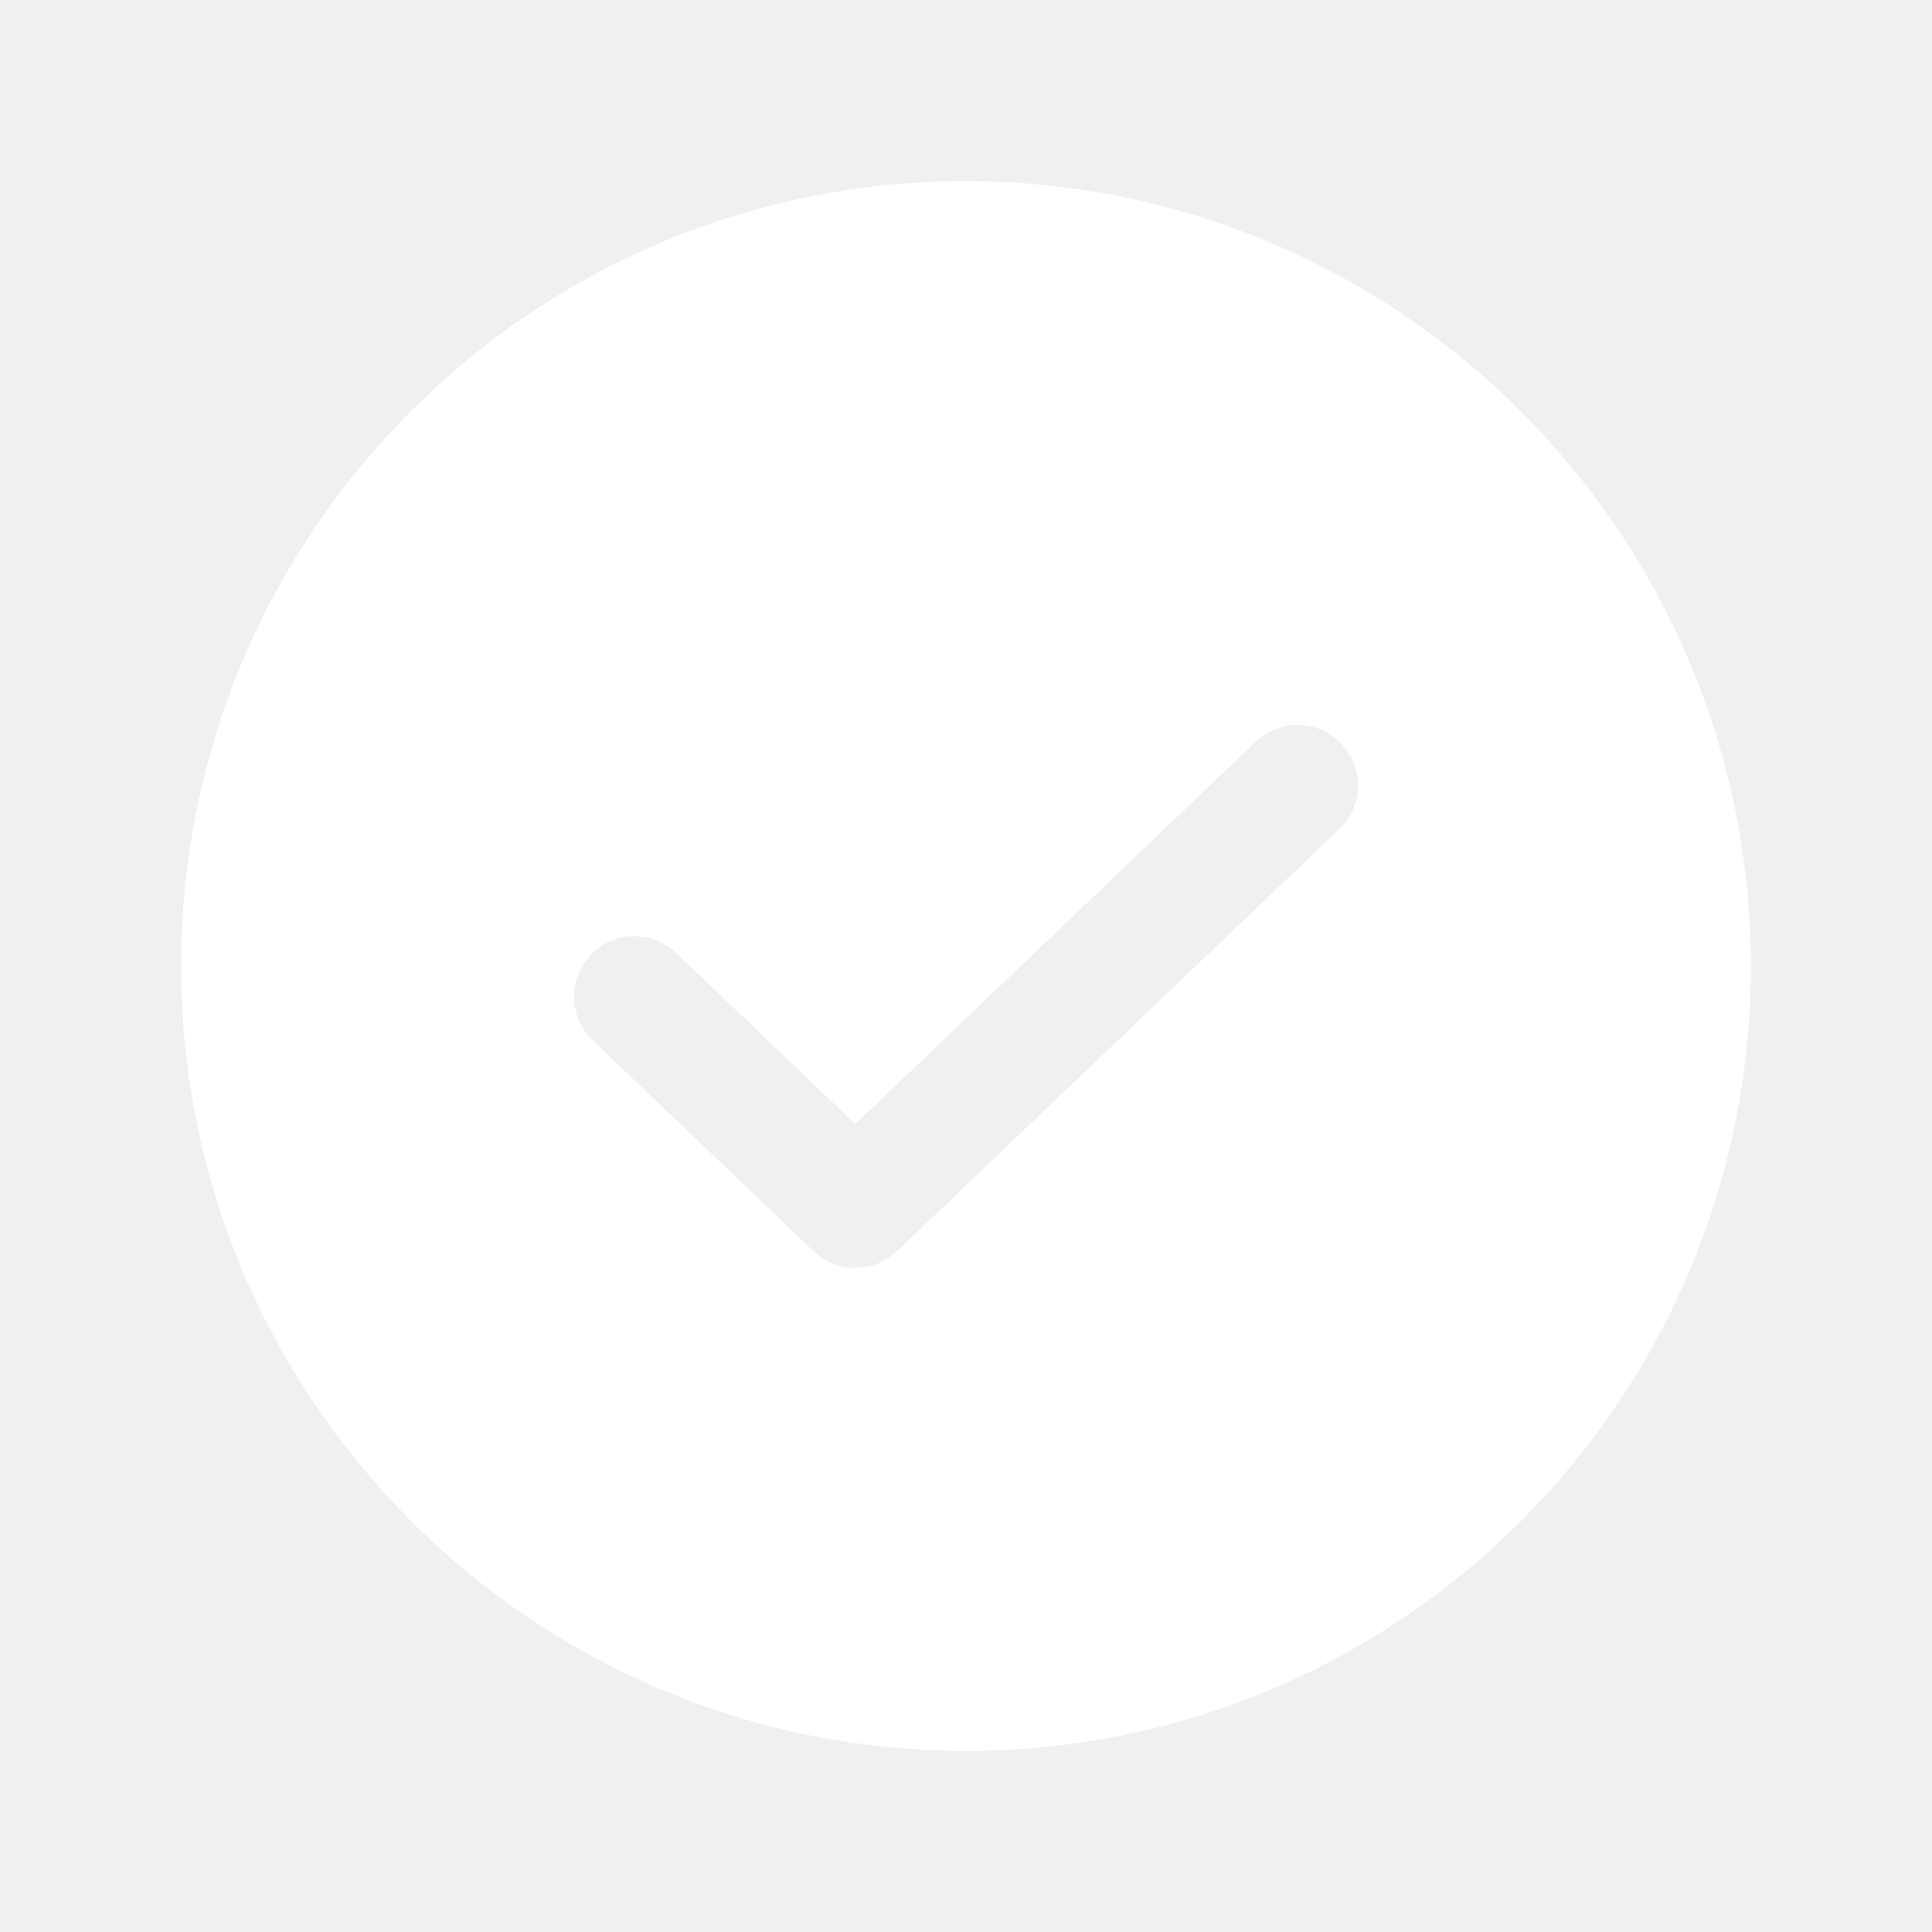
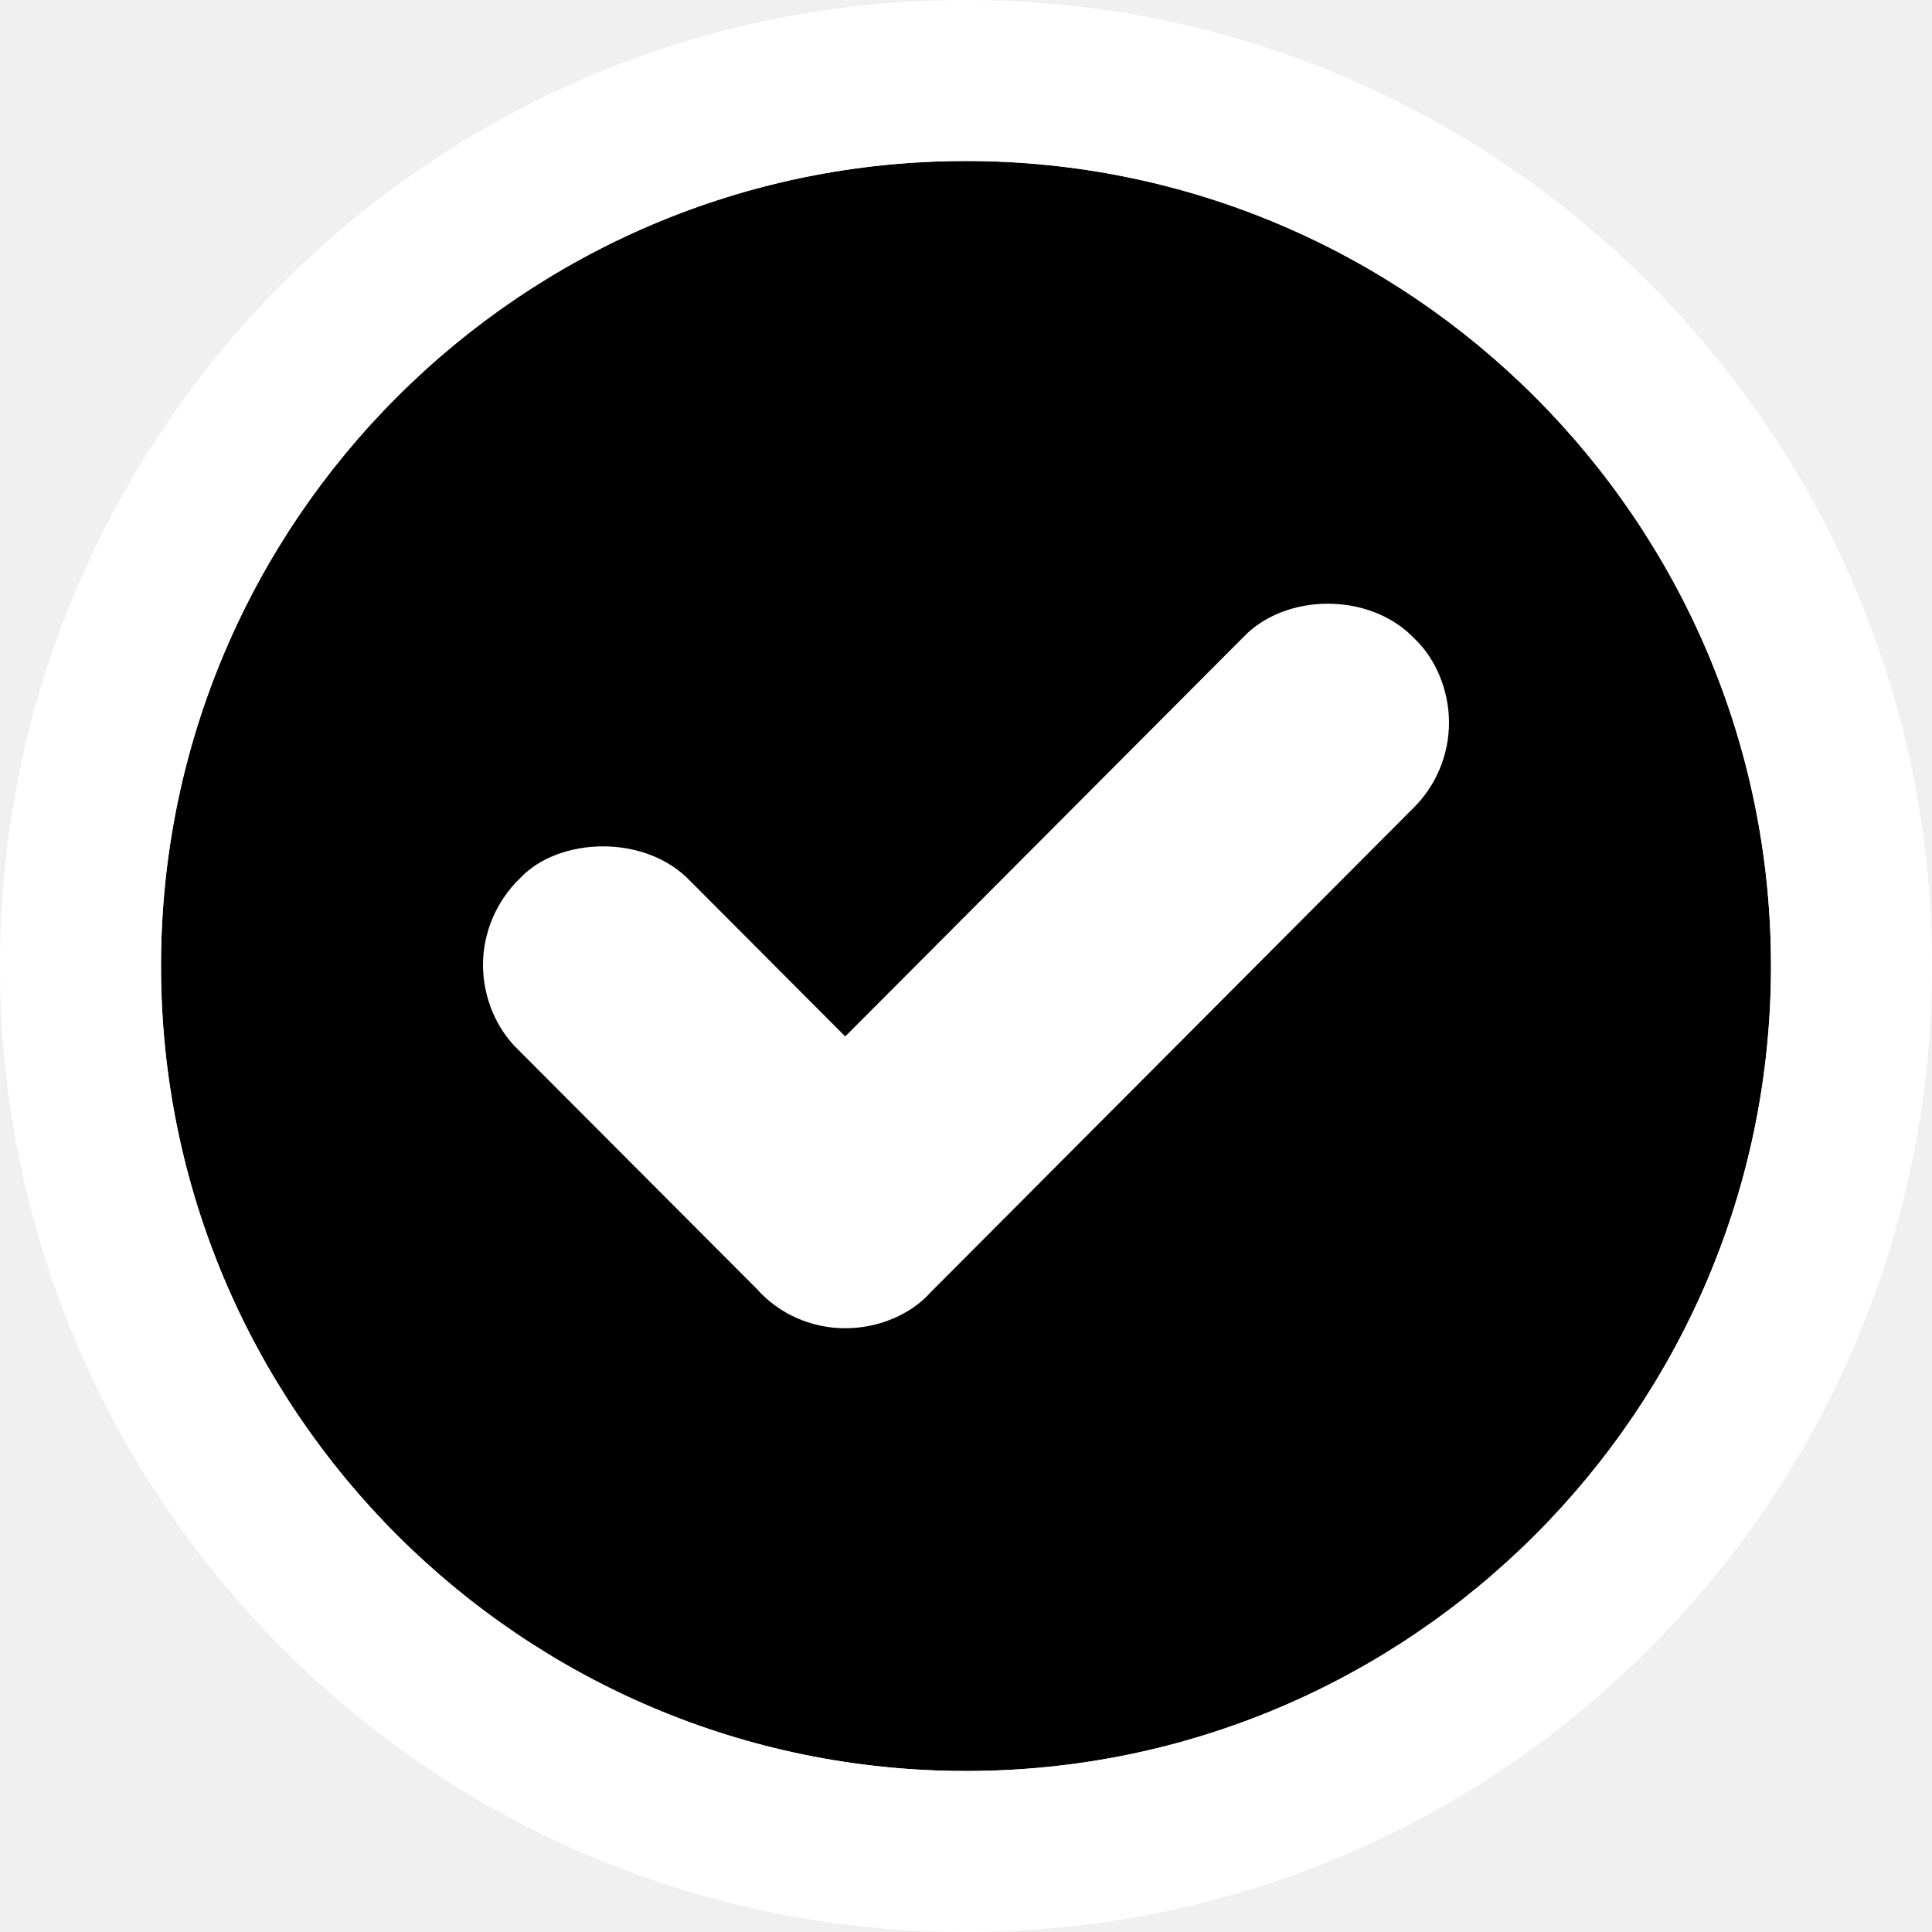
- <svg xmlns="http://www.w3.org/2000/svg" fill="#ffffff" width="800px" height="800px" viewBox="0 0 256 256" id="Flat">
-   <path d="M128,24A104,104,0,1,0,232,128,104.12,104.12,0,0,0,128,24Zm49.531,85.789-58.672,56a8.024,8.024,0,0,1-11.062,0l-29.328-28a8.007,8.007,0,0,1,11.062-11.578l23.797,22.727,53.141-50.727a8.007,8.007,0,0,1,11.062,11.578Z" />
+ <svg xmlns="http://www.w3.org/2000/svg" width="800px" height="800px" viewBox="0 0 24 24">
+   <circle cx="12" cy="12" r="10" />
+   <path fill="#ffffff" d="M12 2c5.514 0 10 4.486 10 10s-4.486 10-10 10S2 17.514 2 12 6.486 2 12 2m0-2C5.373 0 0 5.373 0 12s5.373 12 12 12 12-5.373 12-12S18.627 0 12 0z" />
+   <path fill="#ffffff" d="M10.5 16.5c-.42 0-.82-.176-1.094-.484l-2.963-2.97c-.274-.26-.443-.653-.443-1.06 0-.405.17-.798.462-1.078.482-.513 1.557-.55 2.113.037l1.925 1.93 4.943-4.958c.52-.55 1.575-.57 2.132.02.256.242.425.634.425 1.04 0 .402-.164.79-.45 1.068l-5.993 6.012c-.238.267-.637.443-1.057.443z" />
</svg>
